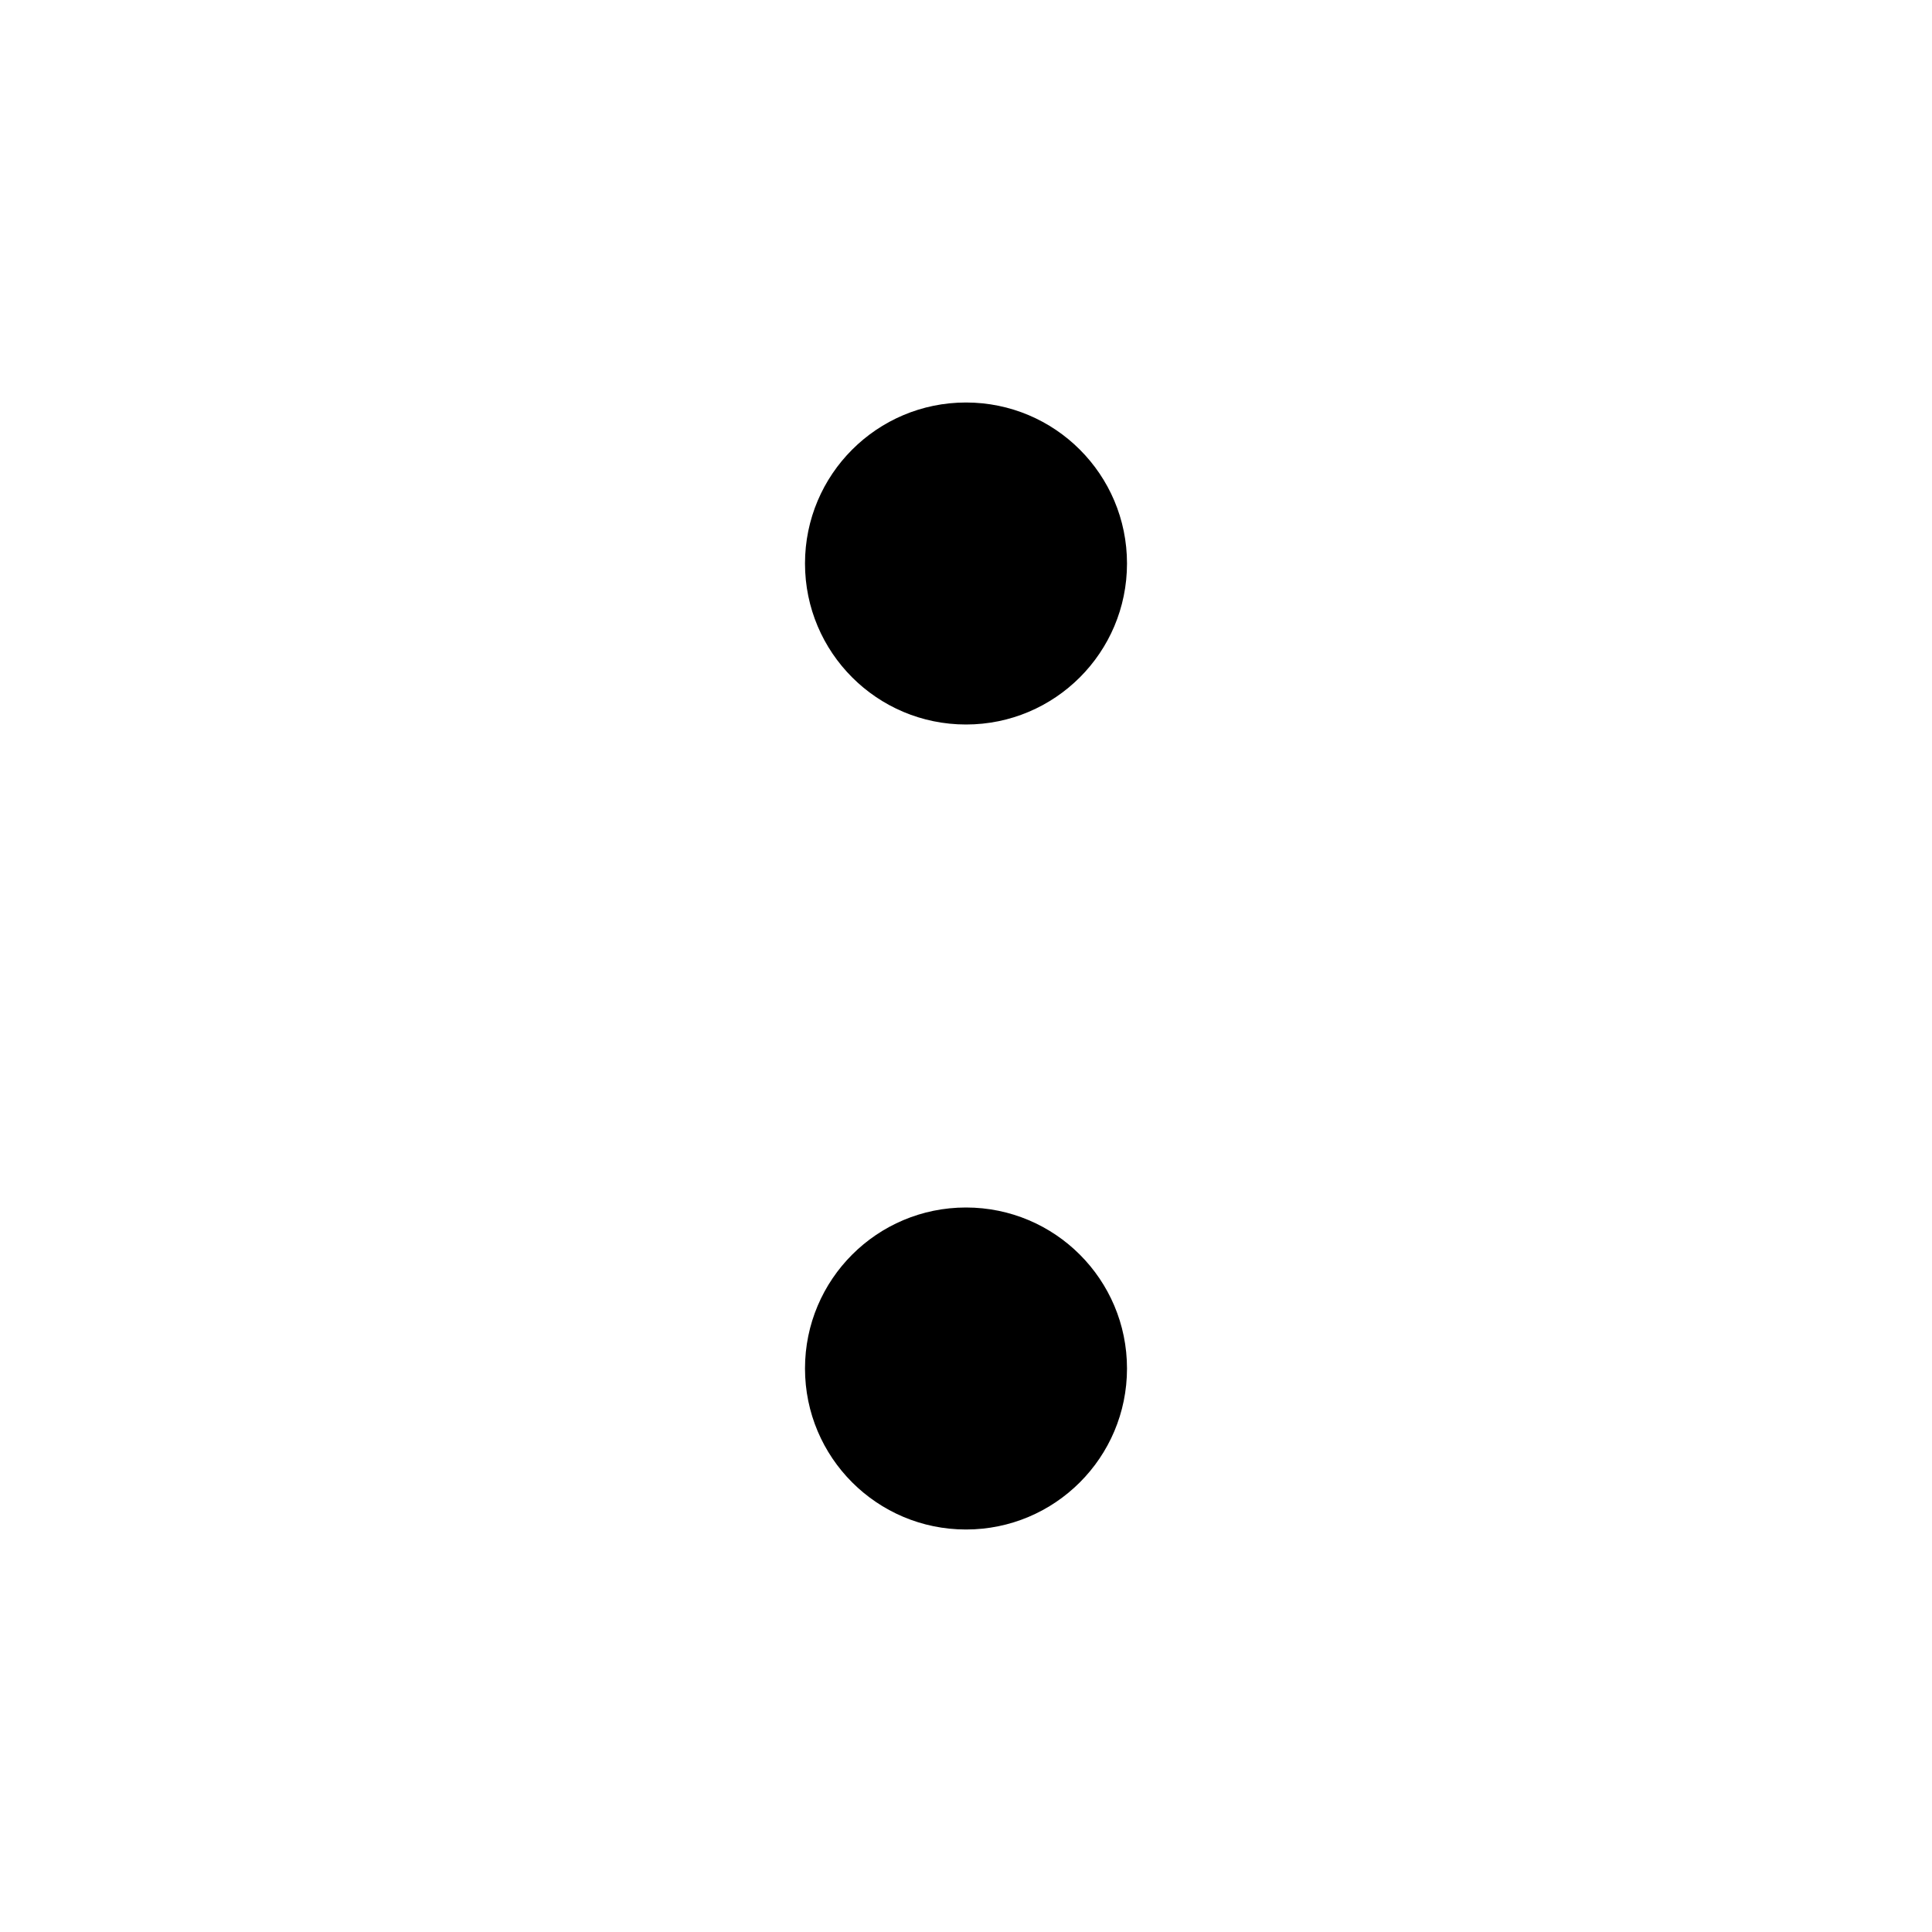
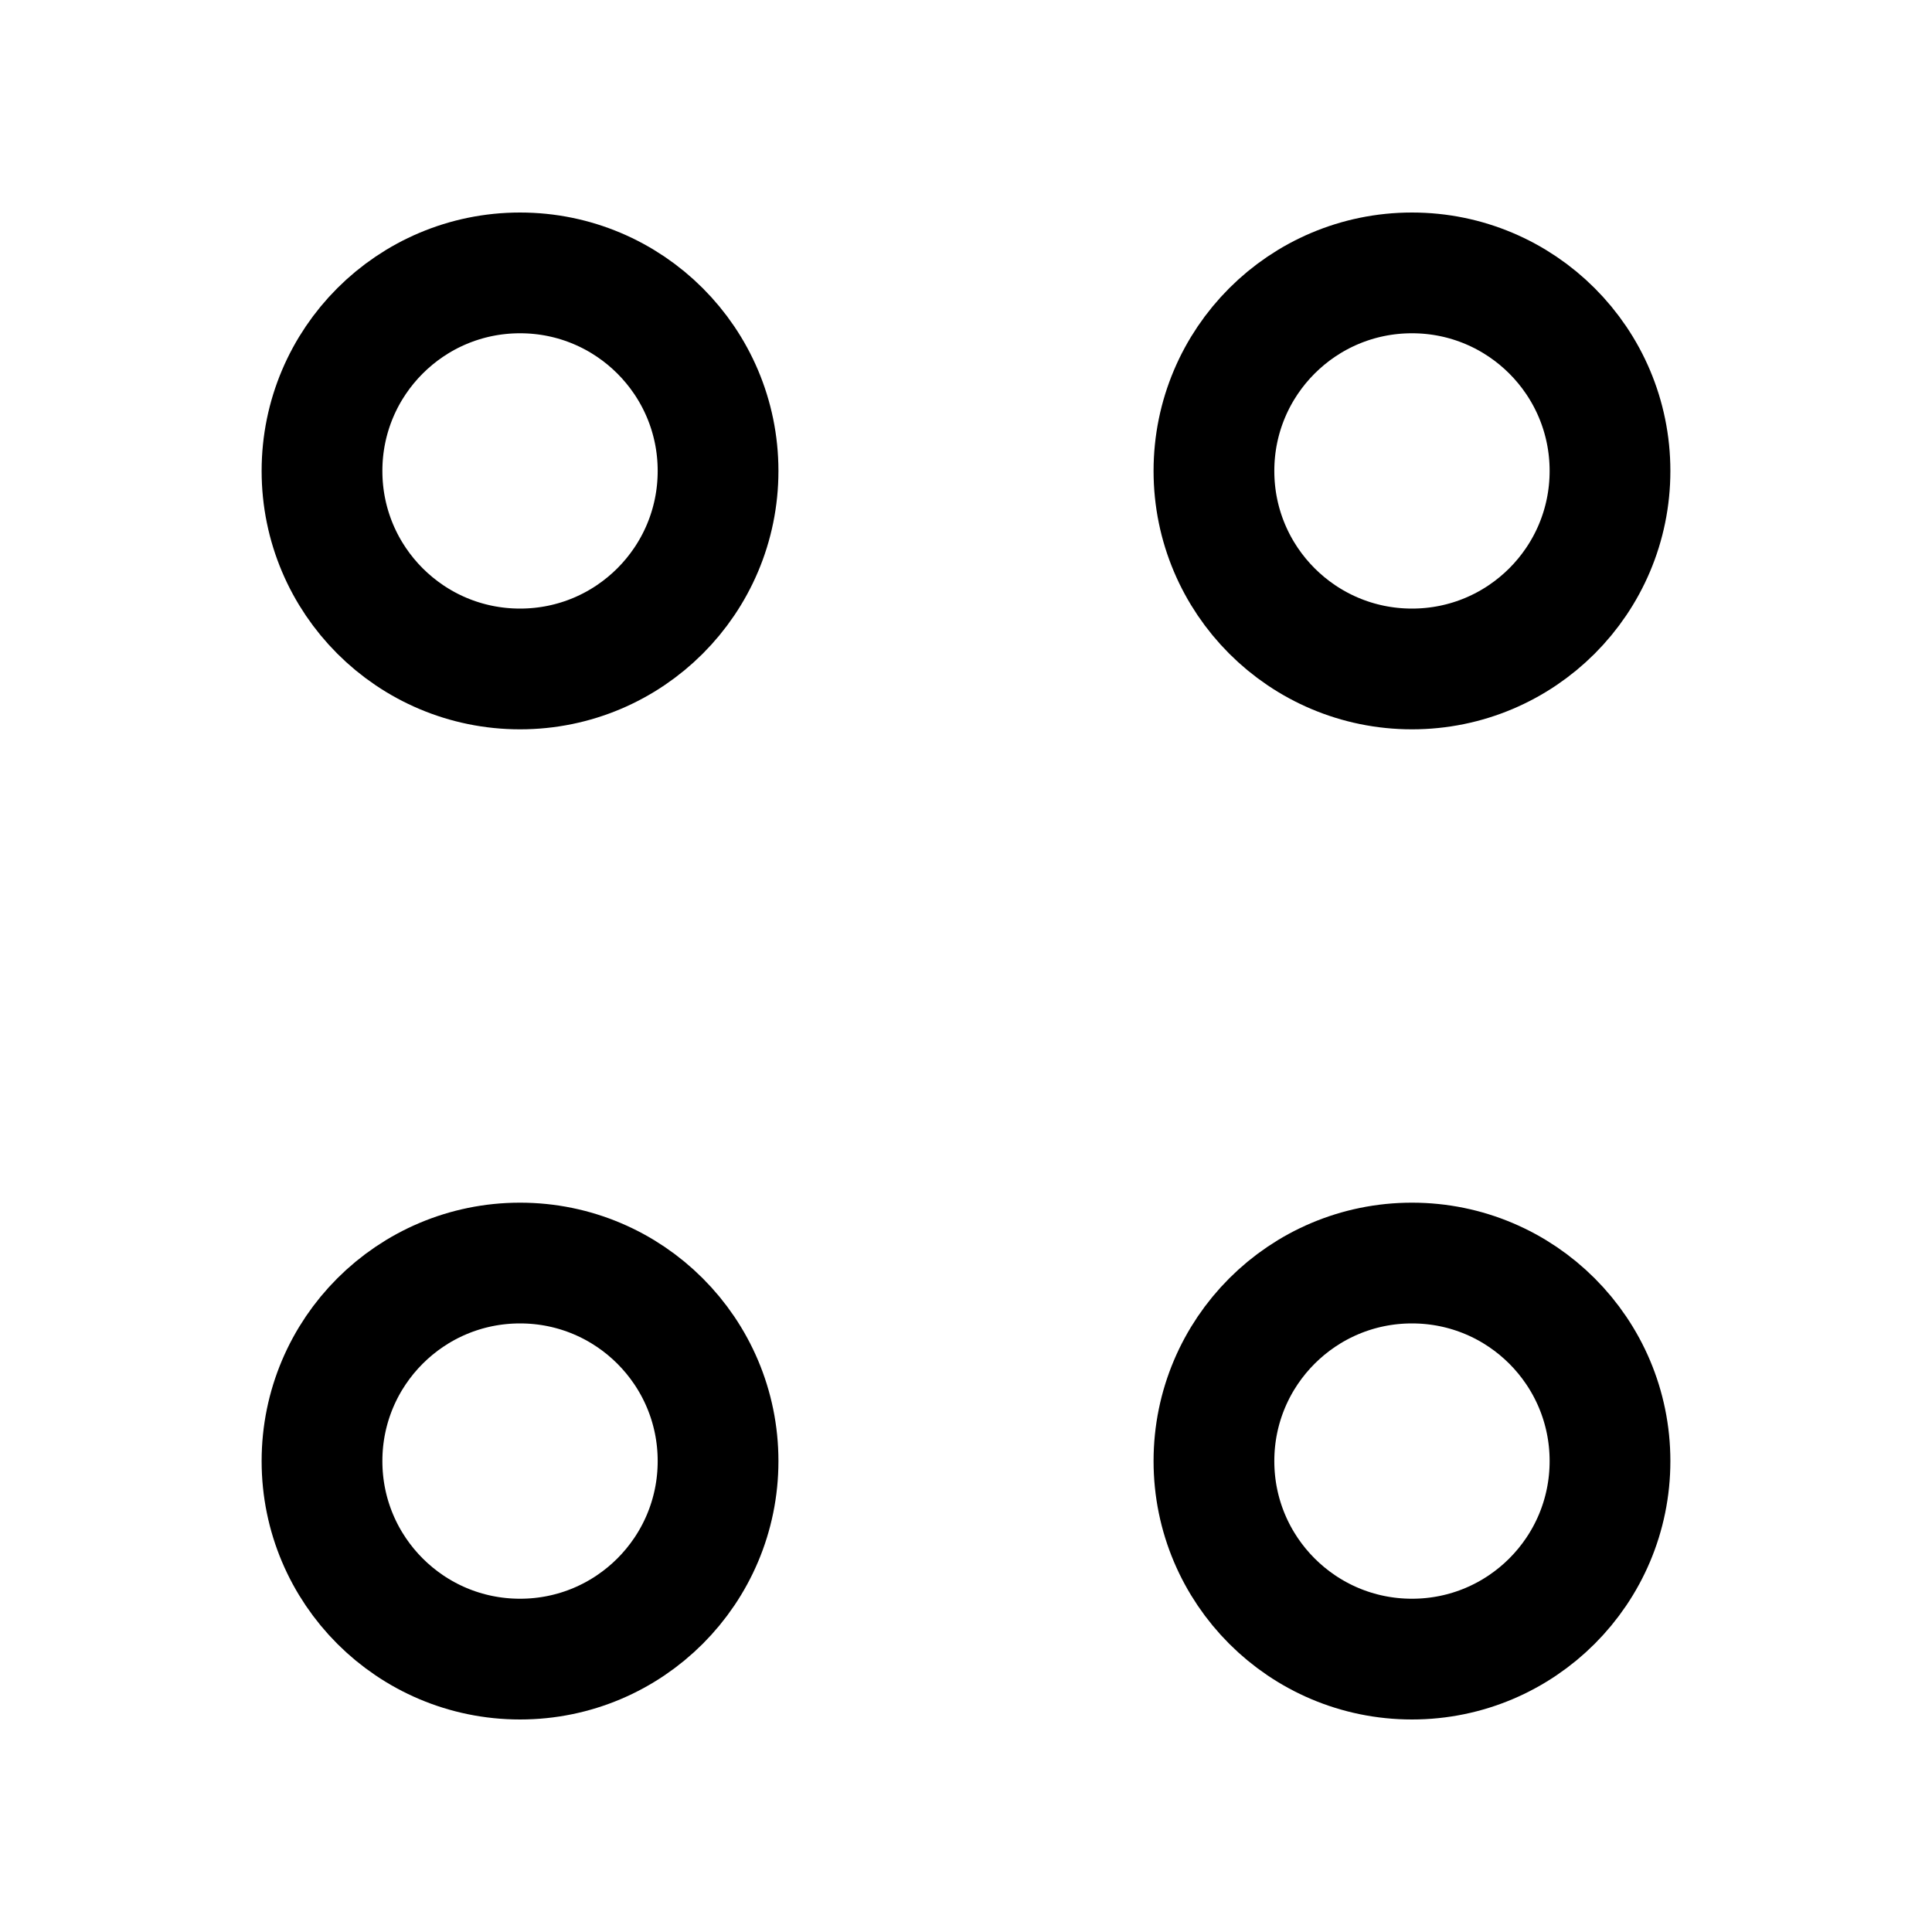
<svg xmlns="http://www.w3.org/2000/svg" width="24" height="24" viewBox="0 0 24 24" fill="none">
-   <path d="M14 7C14 8.105 13.105 9 12 9C10.895 9 10 8.105 10 7C10 5.895 10.895 5 12 5C13.105 5 14 5.895 14 7Z" fill="currentColor" />
-   <path d="M14 17C14 18.105 13.105 19 12 19C10.895 19 10 18.105 10 17C10 15.895 10.895 15 12 15C13.105 15 14 15.895 14 17Z" fill="currentColor" />
+   <path d="M17.54 8.31C18.899 8.31 20 7.209 20 5.85C20 4.491 18.899 3.39 17.54 3.39C16.181 3.39 15.08 4.491 15.08 5.85C15.08 7.209 16.181 8.31 17.54 8.31Z" stroke="currentColor" stroke-width="1.5" stroke-miterlimit="10" stroke-linecap="round" stroke-linejoin="round" />
+   <path d="M6.46 8.31C7.819 8.31 8.92 7.209 8.92 5.85C8.92 4.491 7.819 3.39 6.46 3.39C5.101 3.39 4 4.491 4 5.85C4 7.209 5.101 8.31 6.46 8.31Z" stroke="currentColor" stroke-width="1.5" stroke-miterlimit="10" stroke-linecap="round" stroke-linejoin="round" />
+   <path d="M17.54 20.61C18.899 20.61 20 19.509 20 18.15C20 16.791 18.899 15.69 17.54 15.69C16.181 15.69 15.08 16.791 15.08 18.15C15.08 19.509 16.181 20.61 17.54 20.61Z" stroke="currentColor" stroke-width="1.5" stroke-miterlimit="10" stroke-linecap="round" stroke-linejoin="round" />
+   <path d="M6.46 20.61C7.819 20.61 8.92 19.509 8.92 18.15C8.92 16.791 7.819 15.69 6.46 15.69C5.101 15.69 4 16.791 4 18.15C4 19.509 5.101 20.61 6.46 20.61Z" stroke="currentColor" stroke-width="1.5" stroke-miterlimit="10" stroke-linecap="round" stroke-linejoin="round" />
</svg>
